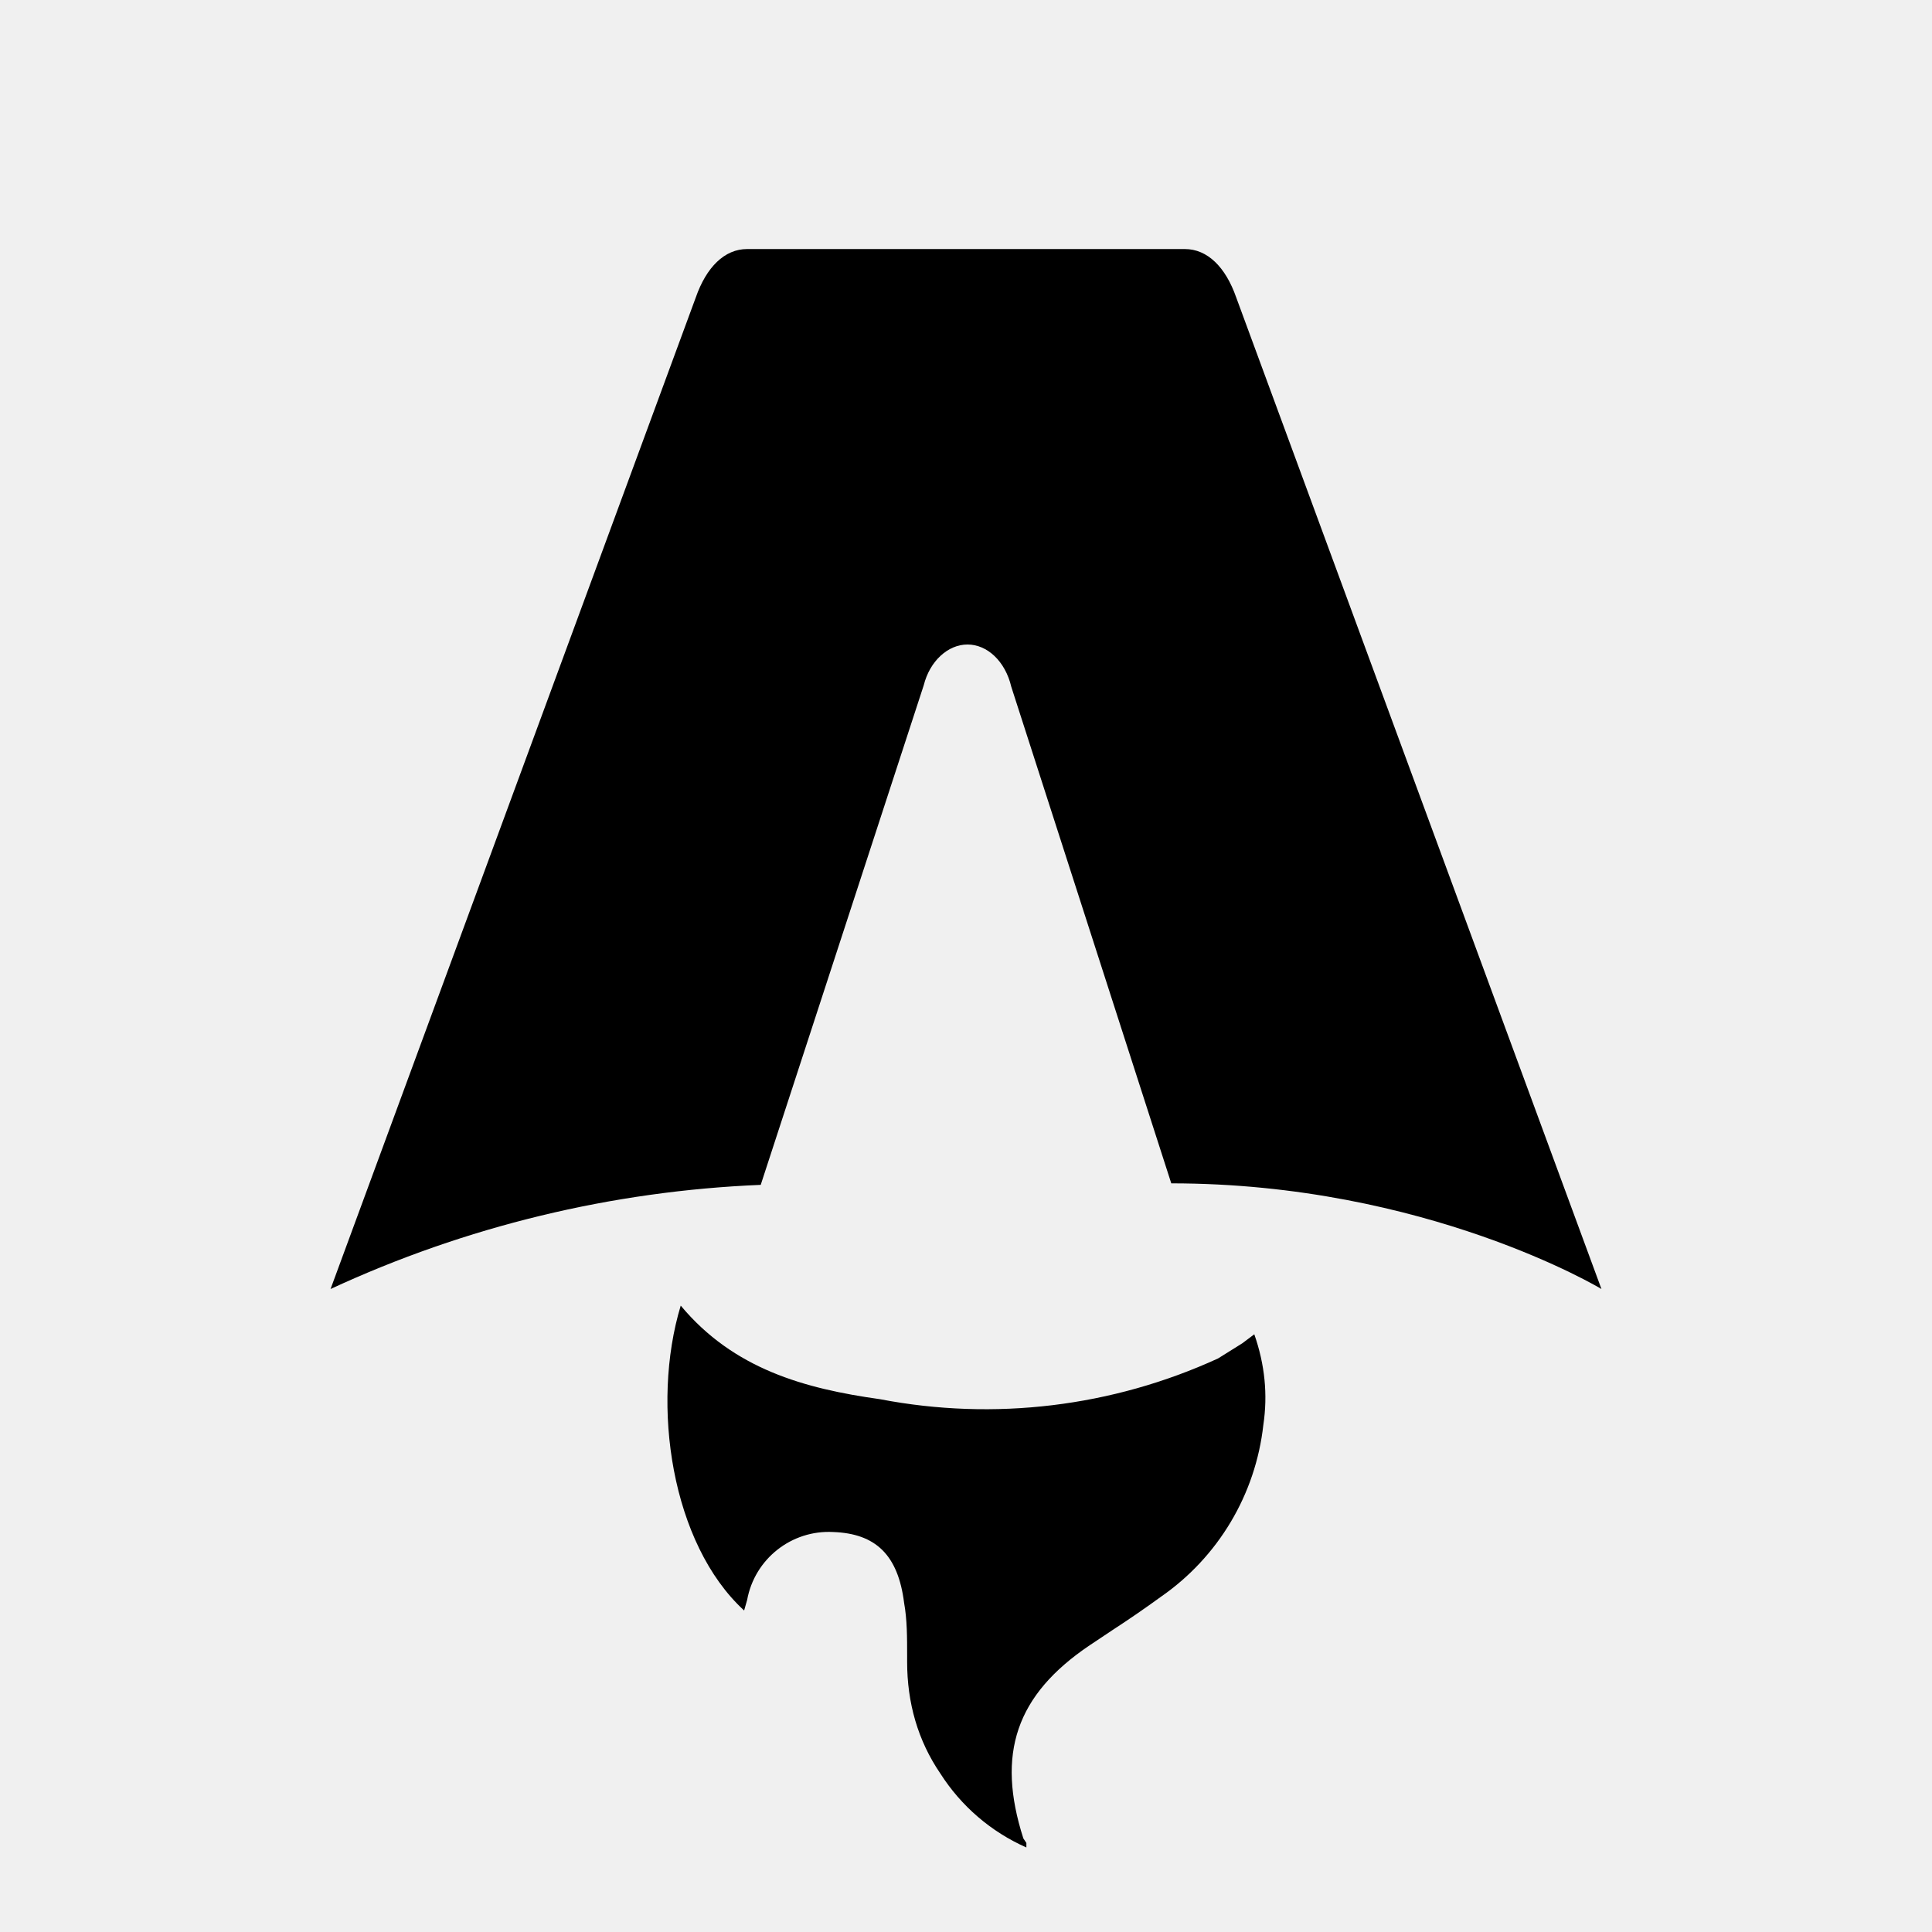
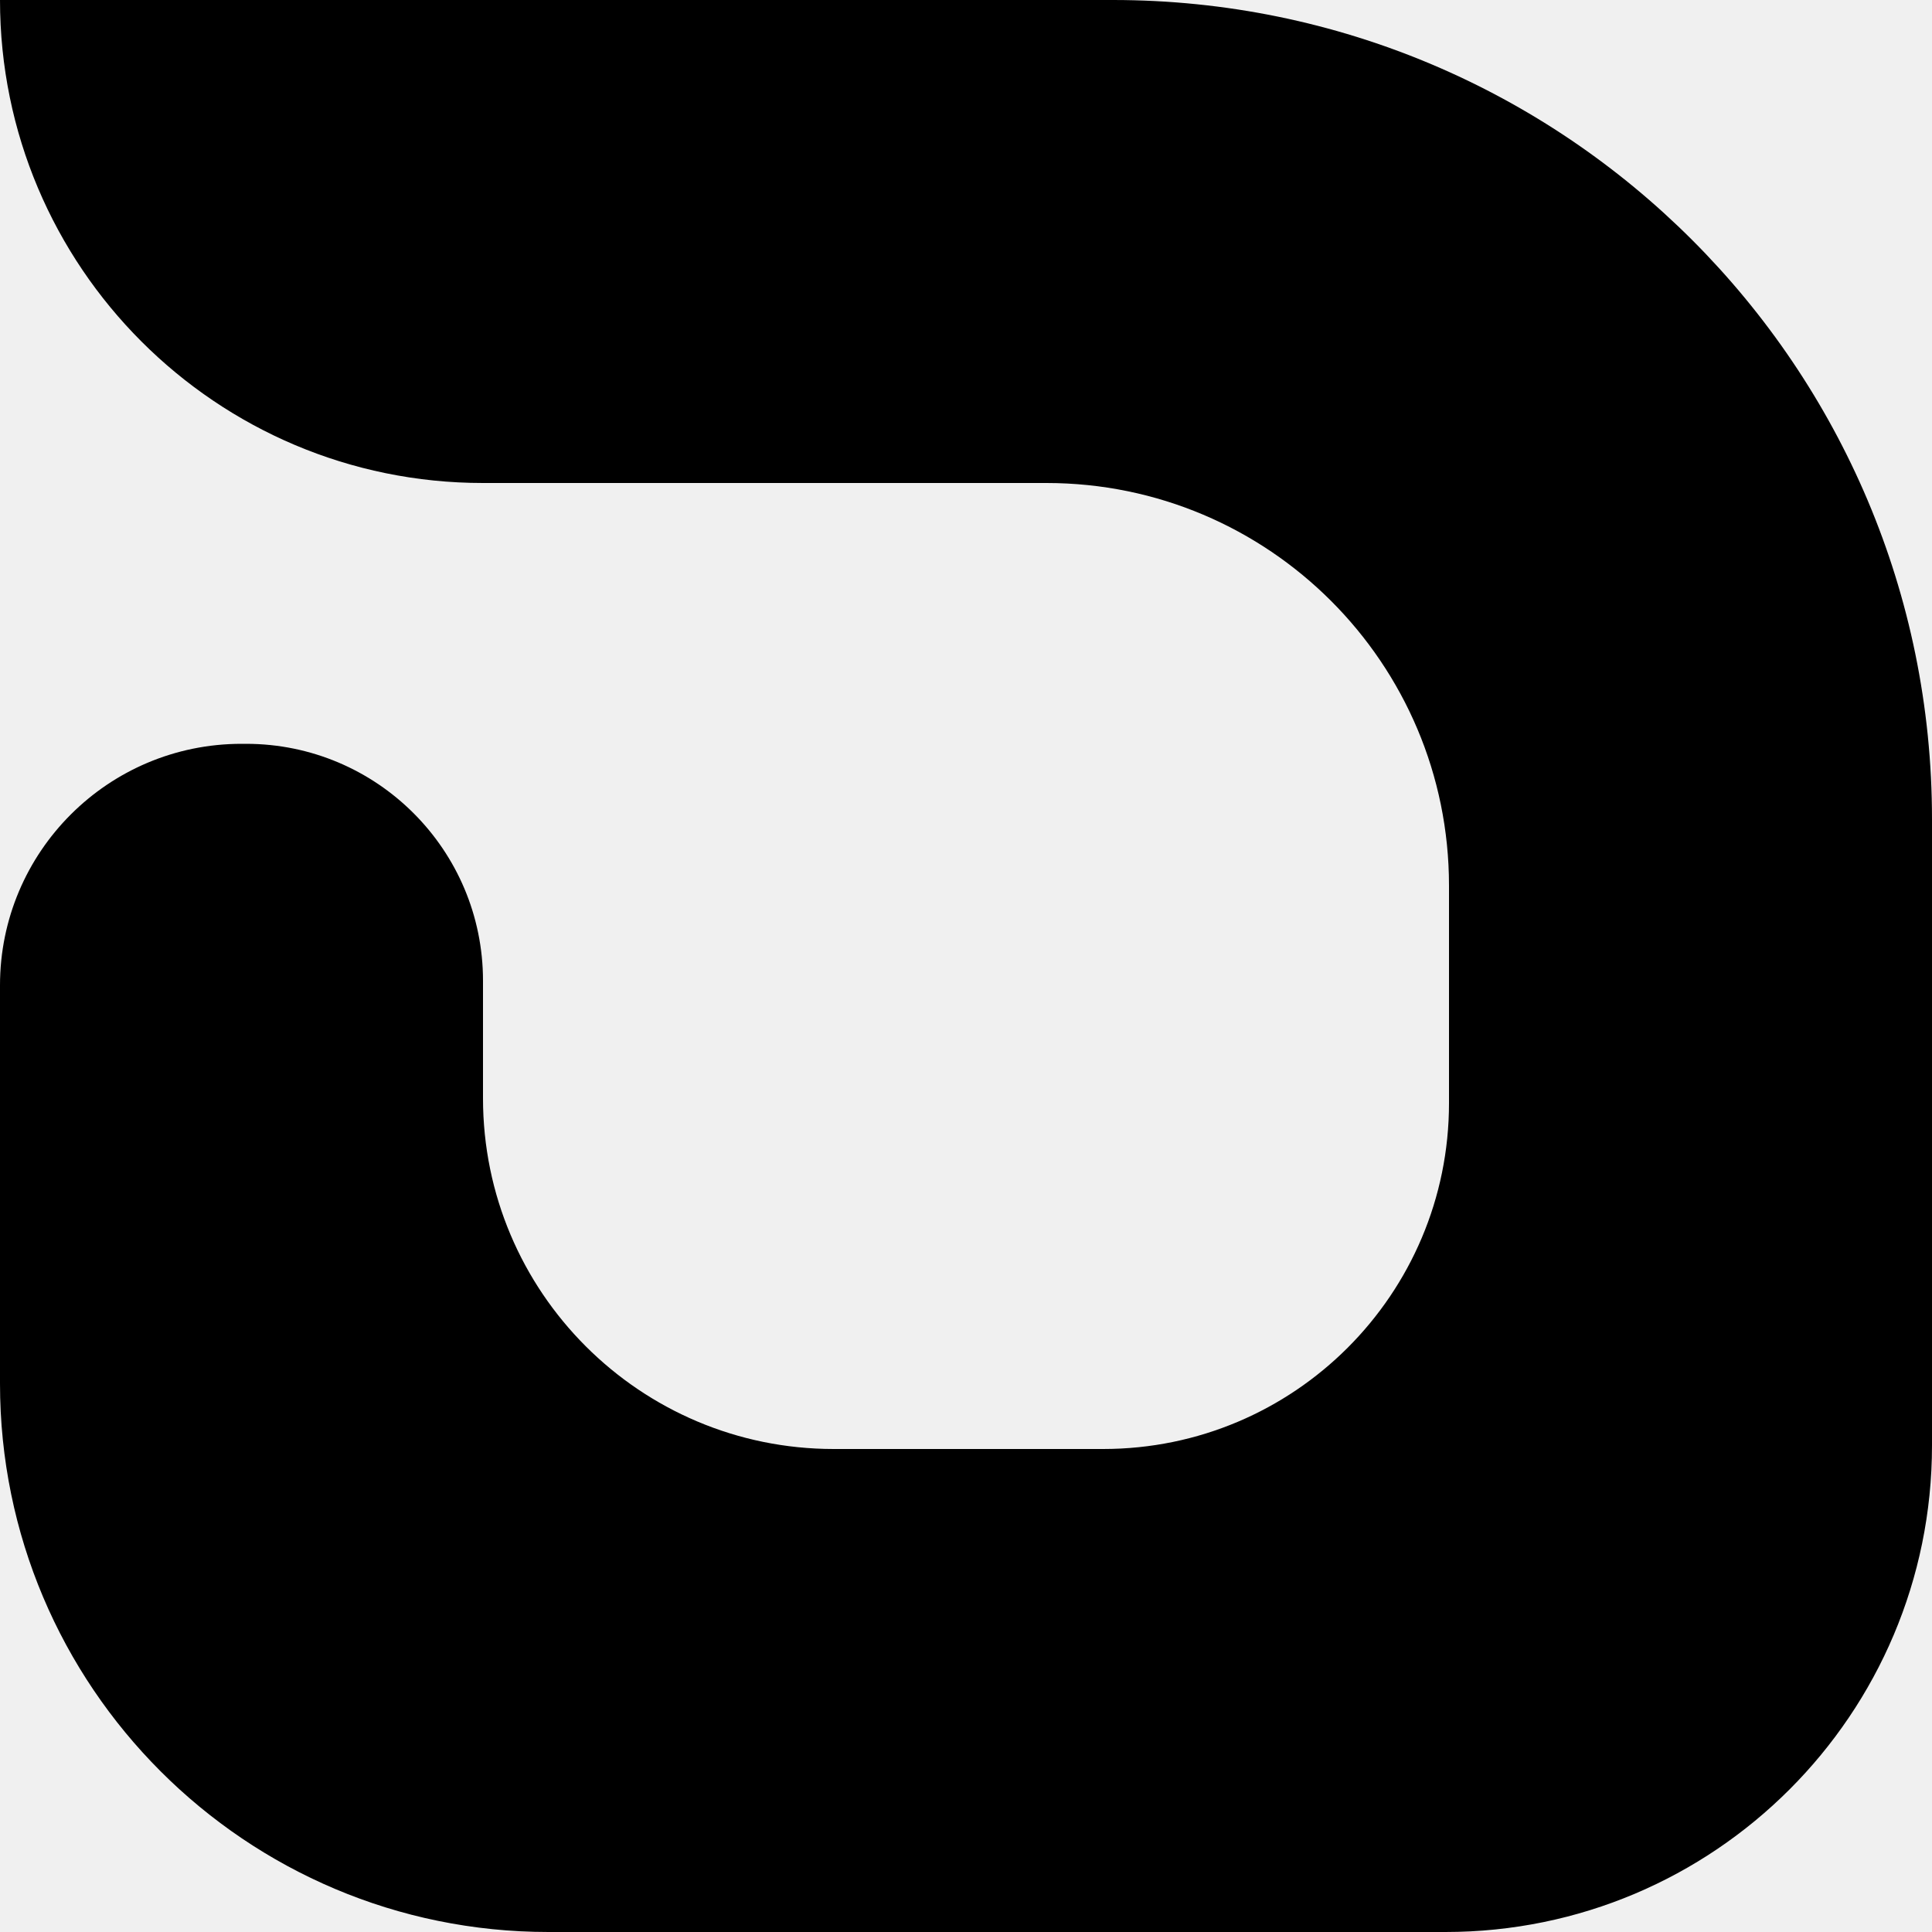
- <svg xmlns="http://www.w3.org/2000/svg" fill="none" viewBox="0 0 128 128">
-   <path d="M50.4 78.5a75.1 75.1 0 0 0-28.5 6.9l24.2-65.7c.7-2 1.9-3.2 3.4-3.2h29c1.5 0 2.7 1.2 3.4 3.2l24.2 65.7s-11.6-7-28.5-7L67 45.5c-.4-1.7-1.6-2.8-2.9-2.8-1.3 0-2.5 1.1-2.9 2.7L50.4 78.5Zm-1.1 28.2Zm-4.2-20.2c-2 6.6-.6 15.8 4.2 20.2a17.5 17.5 0 0 1 .2-.7 5.5 5.5 0 0 1 5.7-4.5c2.8.1 4.3 1.5 4.7 4.7.2 1.1.2 2.3.2 3.5v.4c0 2.7.7 5.2 2.2 7.4a13 13 0 0 0 5.7 4.9v-.3l-.2-.3c-1.8-5.6-.5-9.5 4.4-12.8l1.5-1a73 73 0 0 0 3.2-2.2 16 16 0 0 0 6.8-11.4c.3-2 .1-4-.6-6l-.8.6-1.6 1a37 37 0 0 1-22.4 2.7c-5-.7-9.7-2-13.2-6.2Z" />
+ <svg xmlns="http://www.w3.org/2000/svg" viewBox="0 0 480 480">
+   <path d="M480,203.51v155.6c0,66.77-54.12,120.89-120.89,120.89h-222.84C61.01,480,0,418.99,0,343.73v-98.93c0-33.14,26.86-60,60-60h1.13c32.51,0,58.87,26.36,58.87,58.87v29.19c0,48.13,39.02,87.14,87.14,87.14h66.93c47.46,0,85.93-38.47,85.93-85.93v-54.04c0-55.24-44.78-100.03-100.03-100.03H120c-66.27,0-120-53.73-120-120h0s276.49,0,276.49,0c112.4,0,203.51,91.11,203.51,203.51Z" fill="url(#d)" stroke-width="0" />
  <style>
-         path { fill: #000; }
-         @media (prefers-color-scheme: dark) {
-             path { fill: #FFF; }
-         }
-     </style>
+     path {
+       fill: #000;
+     }
+ 
+     @media (prefers-color-scheme: dark) {
+       path {
+         fill: #fff;
+       }
+     }
+   </style>
</svg>
